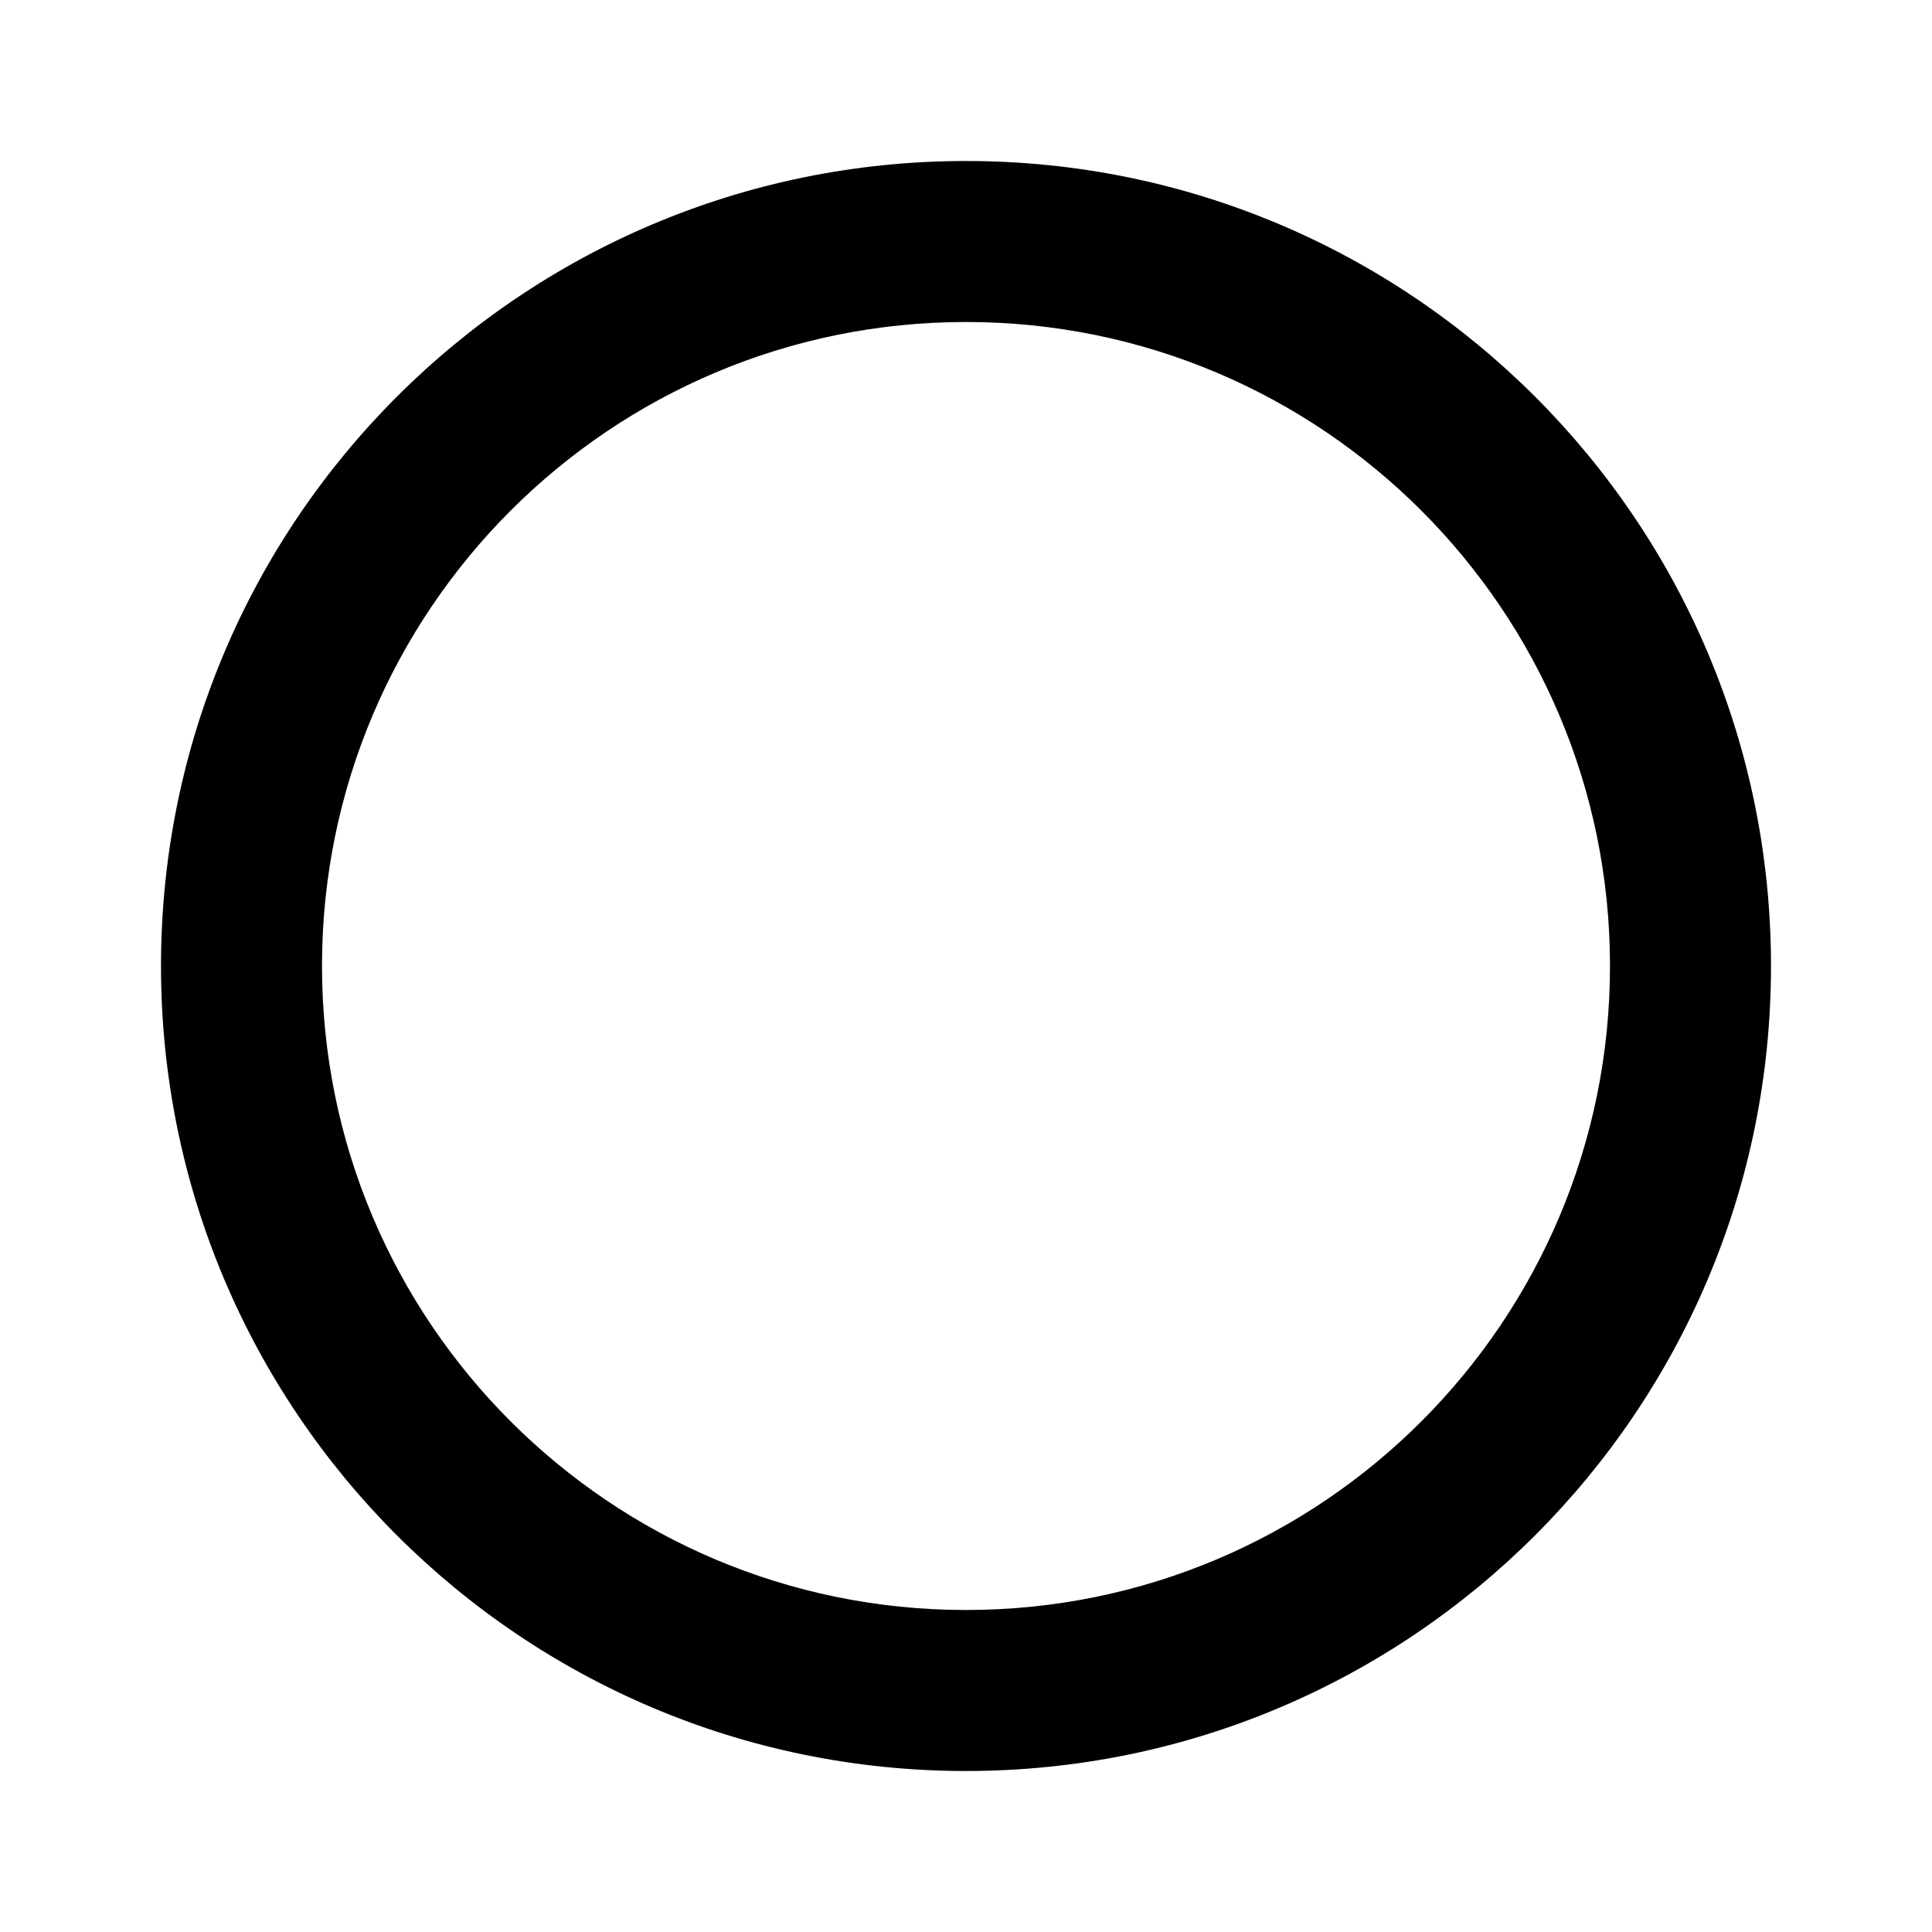
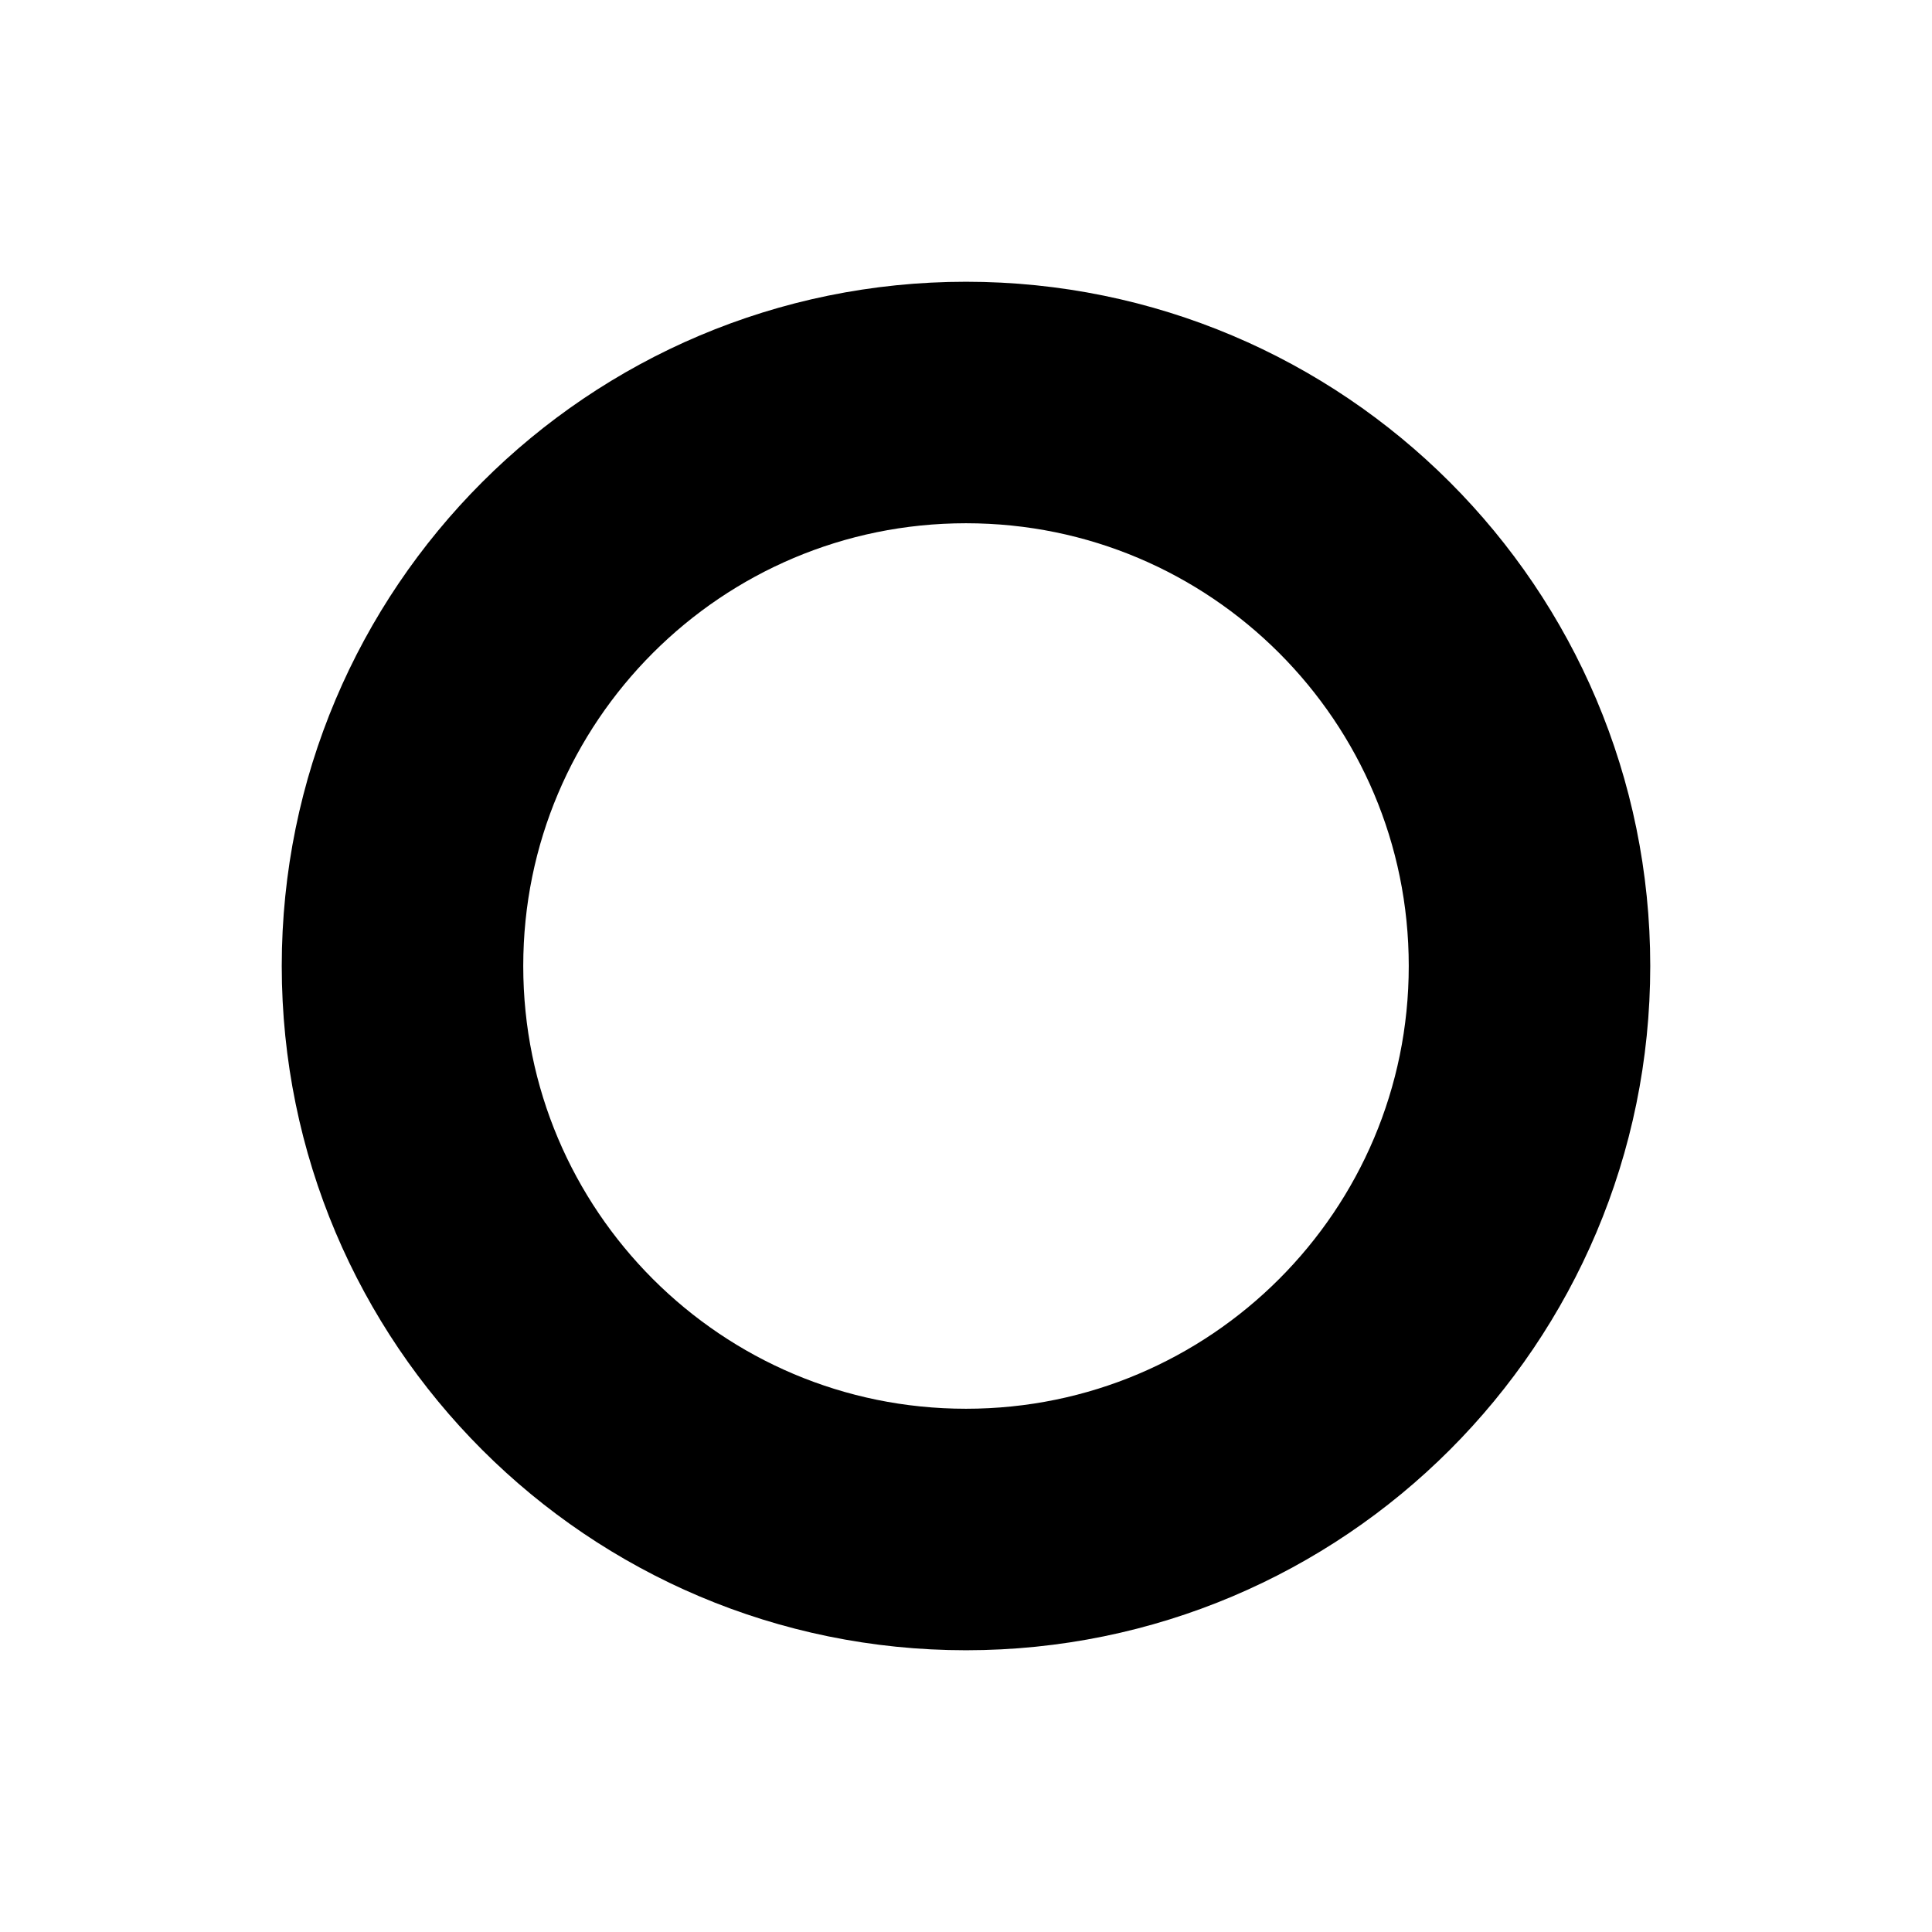
- <svg xmlns="http://www.w3.org/2000/svg" viewBox="0 0 24 24">
-   <path d="M12,20A8,8 0 0,1 4,12A8,8 0 0,1 12,4A8,8 0 0,1 20,12A8,8 0 0,1 12,20M12,2A10,10 0 0,0 2,12A10,10 0 0,0 12,22A10,10 0 0,0 22,12A10,10 0 0,0 12,2Z" />
+ <svg xmlns="http://www.w3.org/2000/svg" viewBox="0 0 24 24" fill="none" stroke="currentColor" stroke-width="3" stroke-linecap="round" stroke-linejoin="round" class="feather feather-circle">
+   <circle cx="12" cy="12" r="7" />
</svg>
